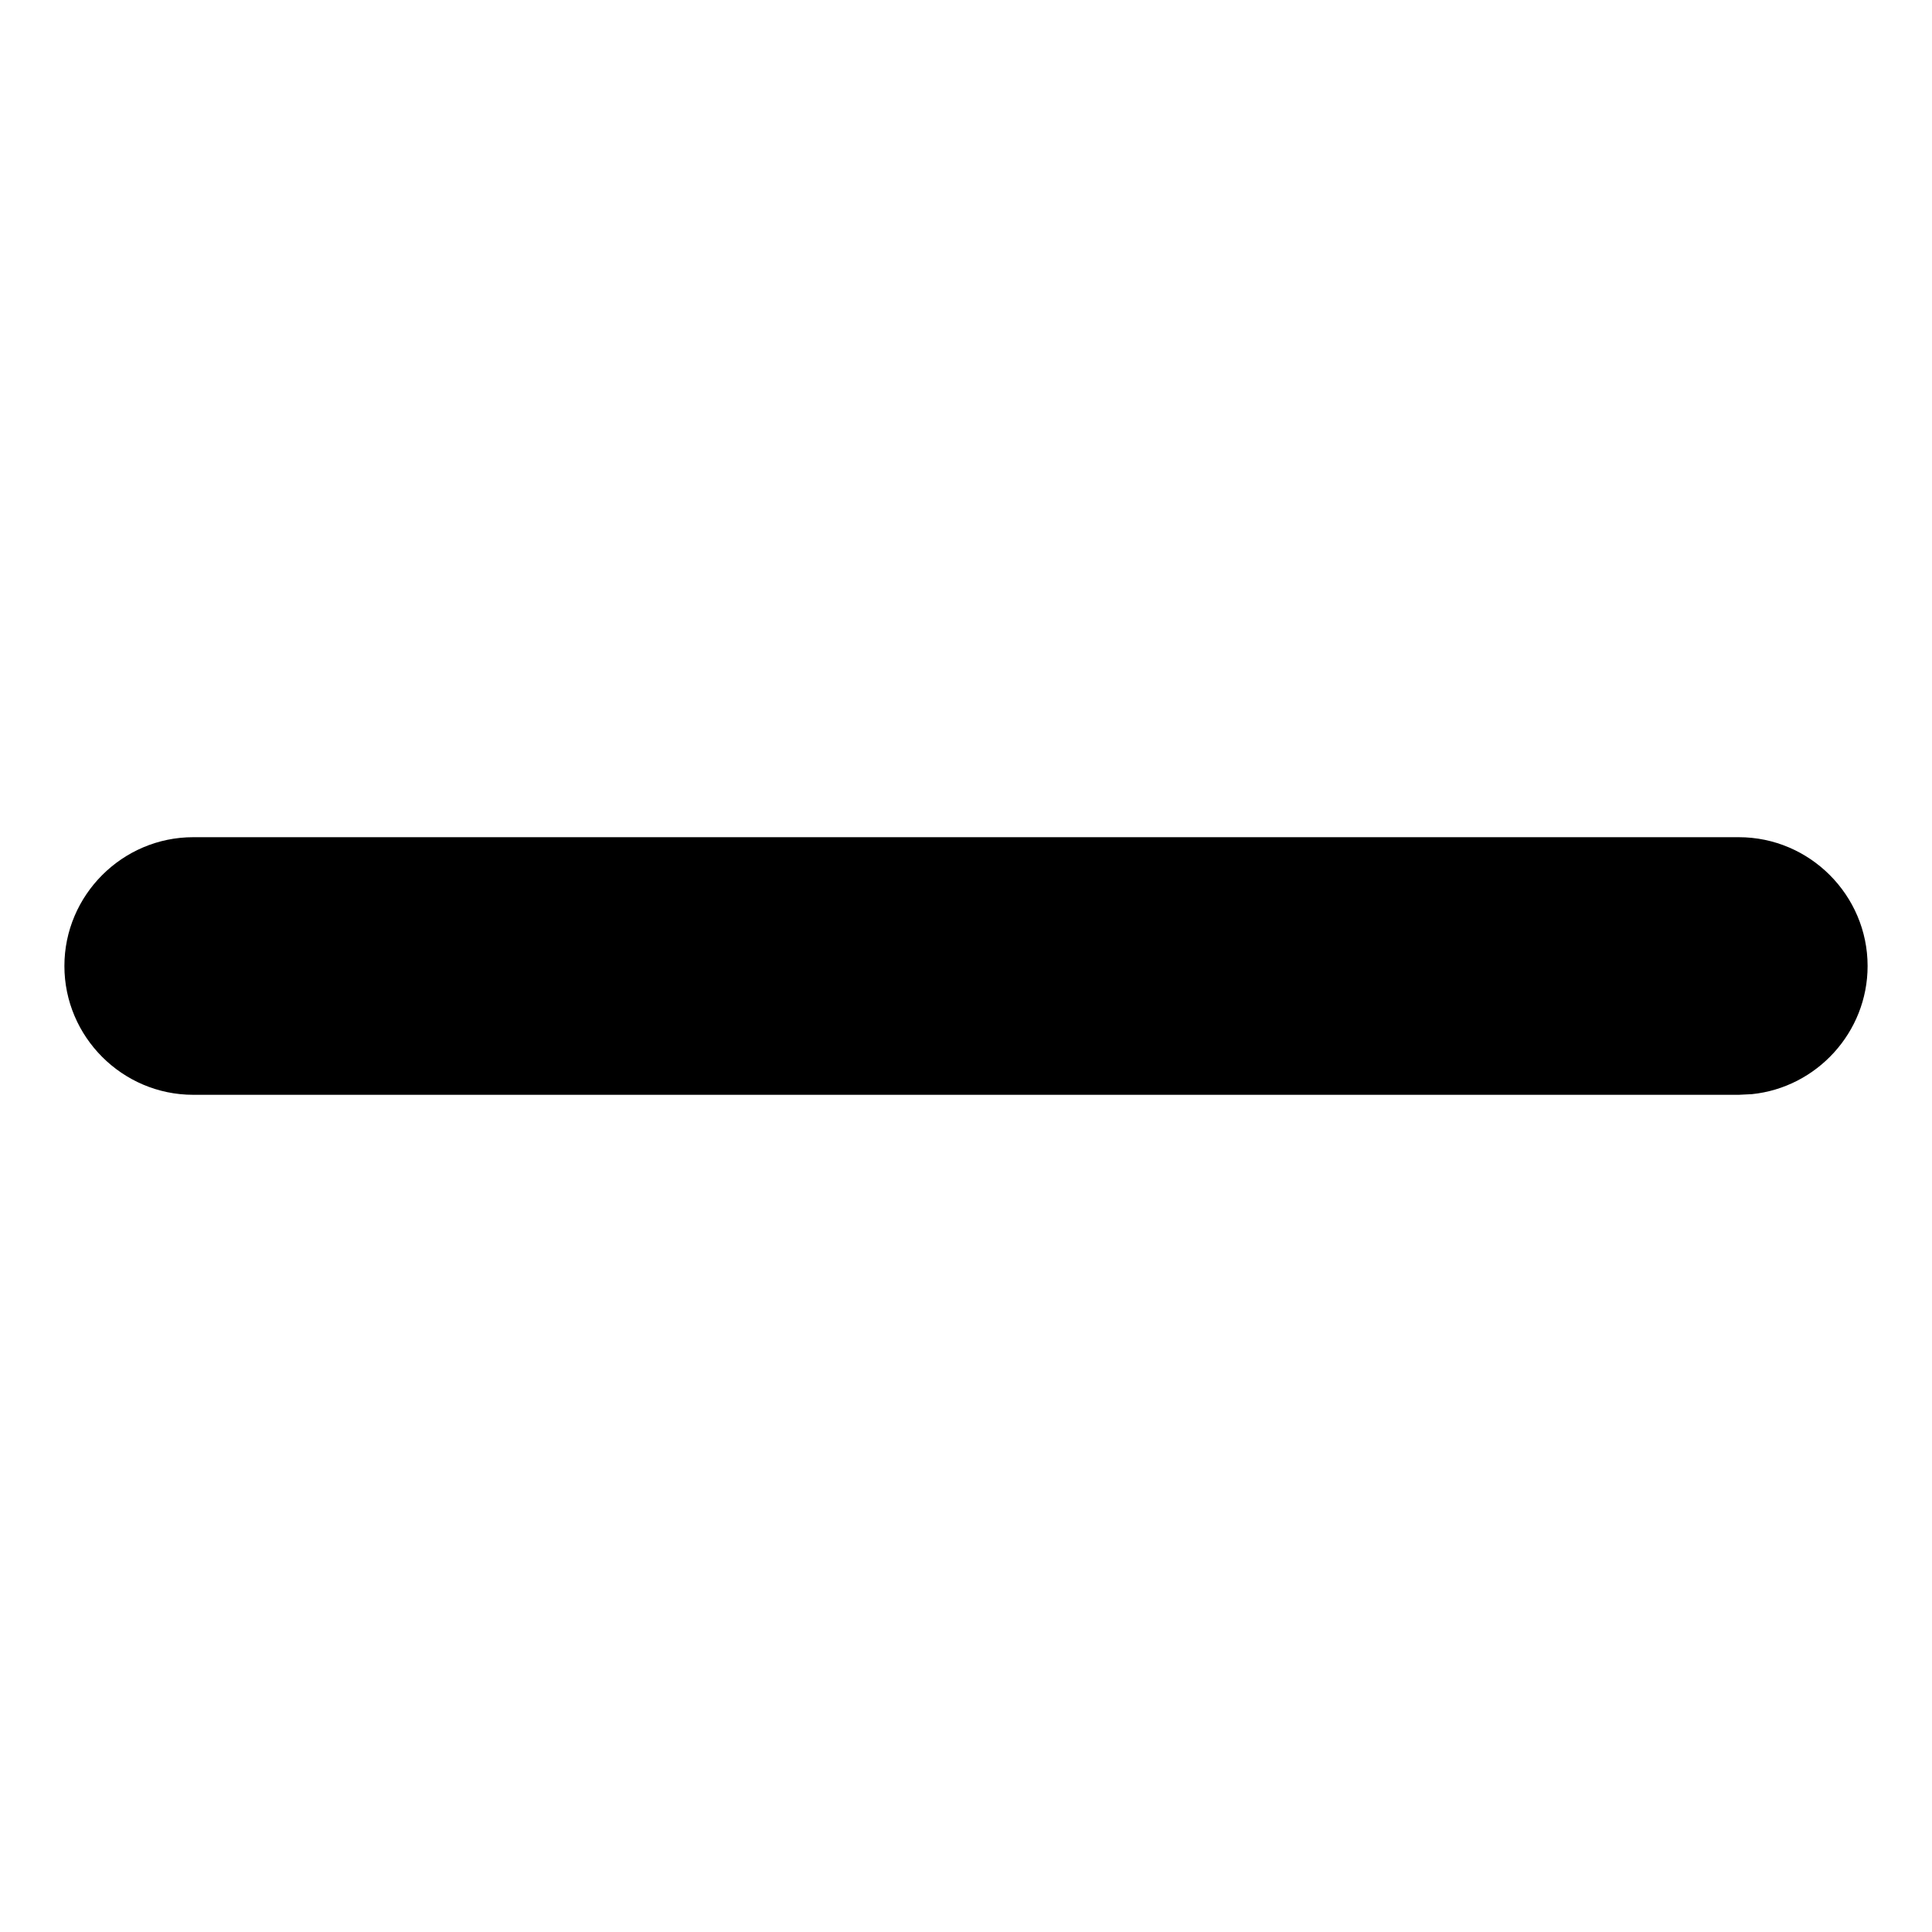
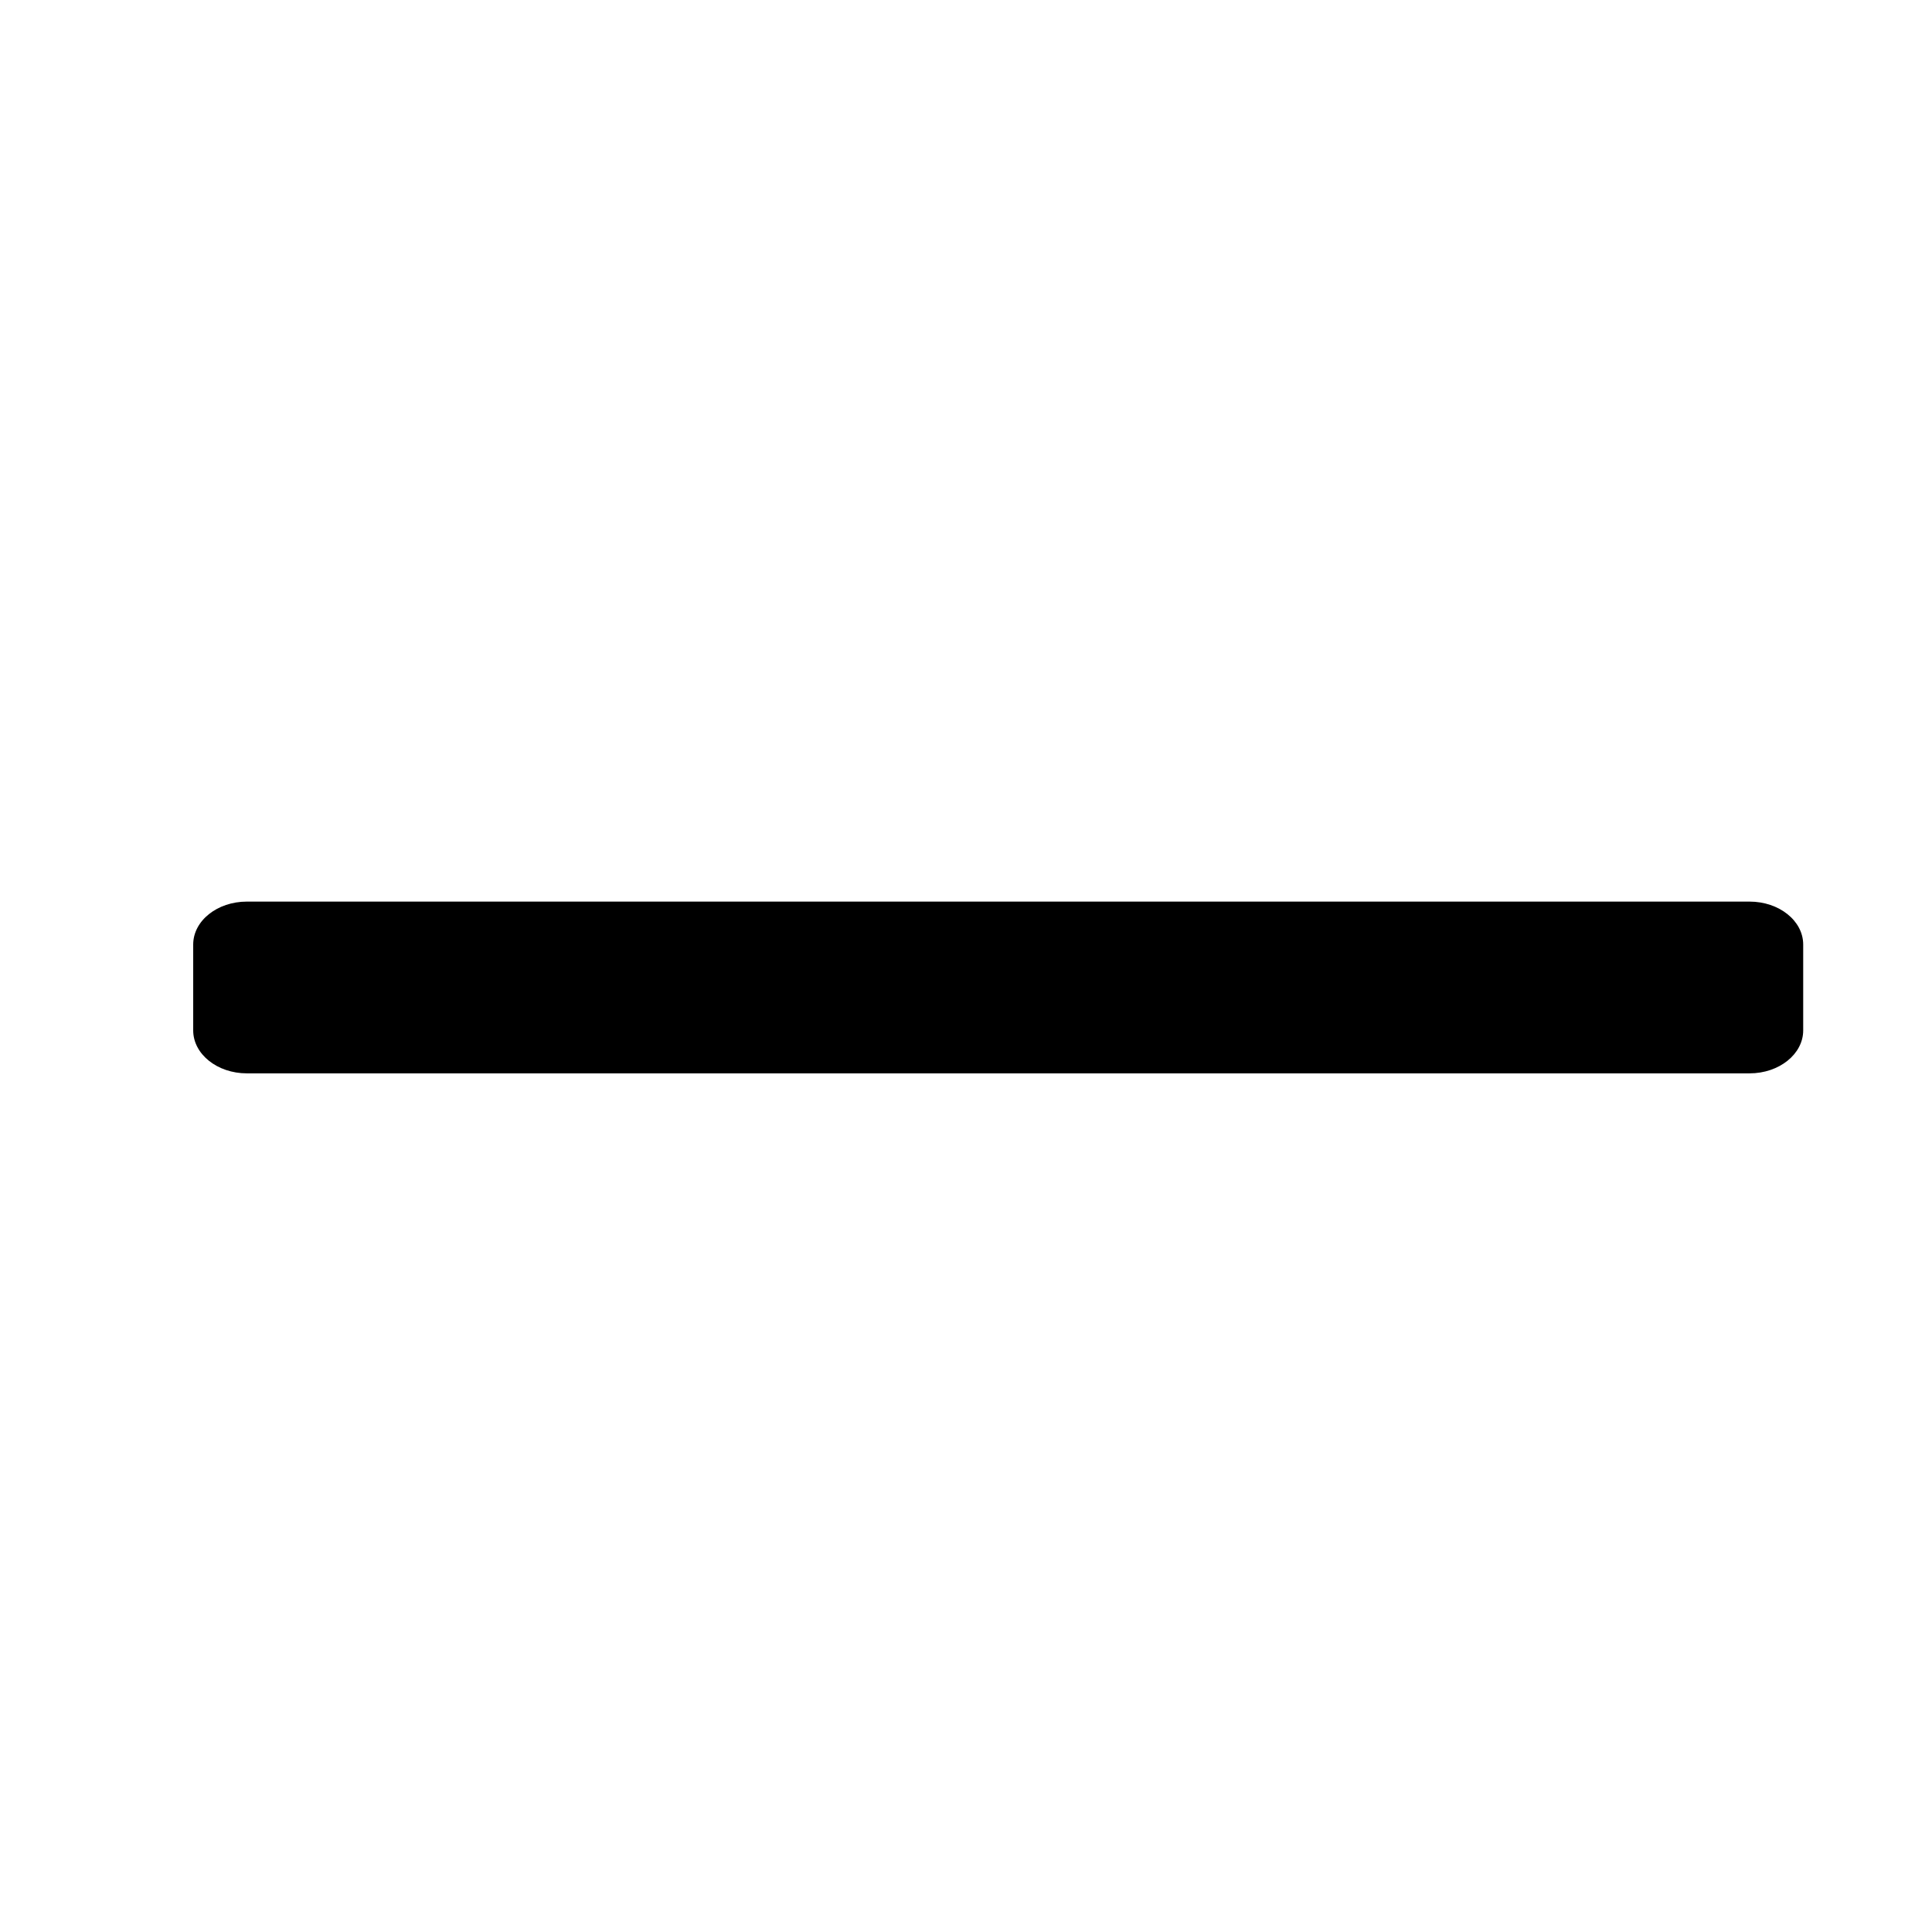
- <svg xmlns="http://www.w3.org/2000/svg" width="30" height="30" viewbox="0 0 30 30" code="81013" transform="">
-   <path d="M27 13C28.1 13 29 13.9 29 15 29 16.031 28.209 16.887 27.204 16.99L27 17 3 17C1.9 17 1 16.1 1 15 1 13.9 1.9 13 3 13L27 13Z" />
+ <svg xmlns="http://www.w3.org/2000/svg" width="30" height="30" viewbox="0 0 30 30" code="81143" transform="">
+   <path d="M27.167 14C27.627 14 28 14.298 28 14.667L28 16C28 16.368 27.627 16.667 27.167 16.667L3.833 16.667C3.373 16.667 3 16.368 3 16L3 14.667C3 14.298 3.373 14 3.833 14L27.167 14Z" />
</svg>
